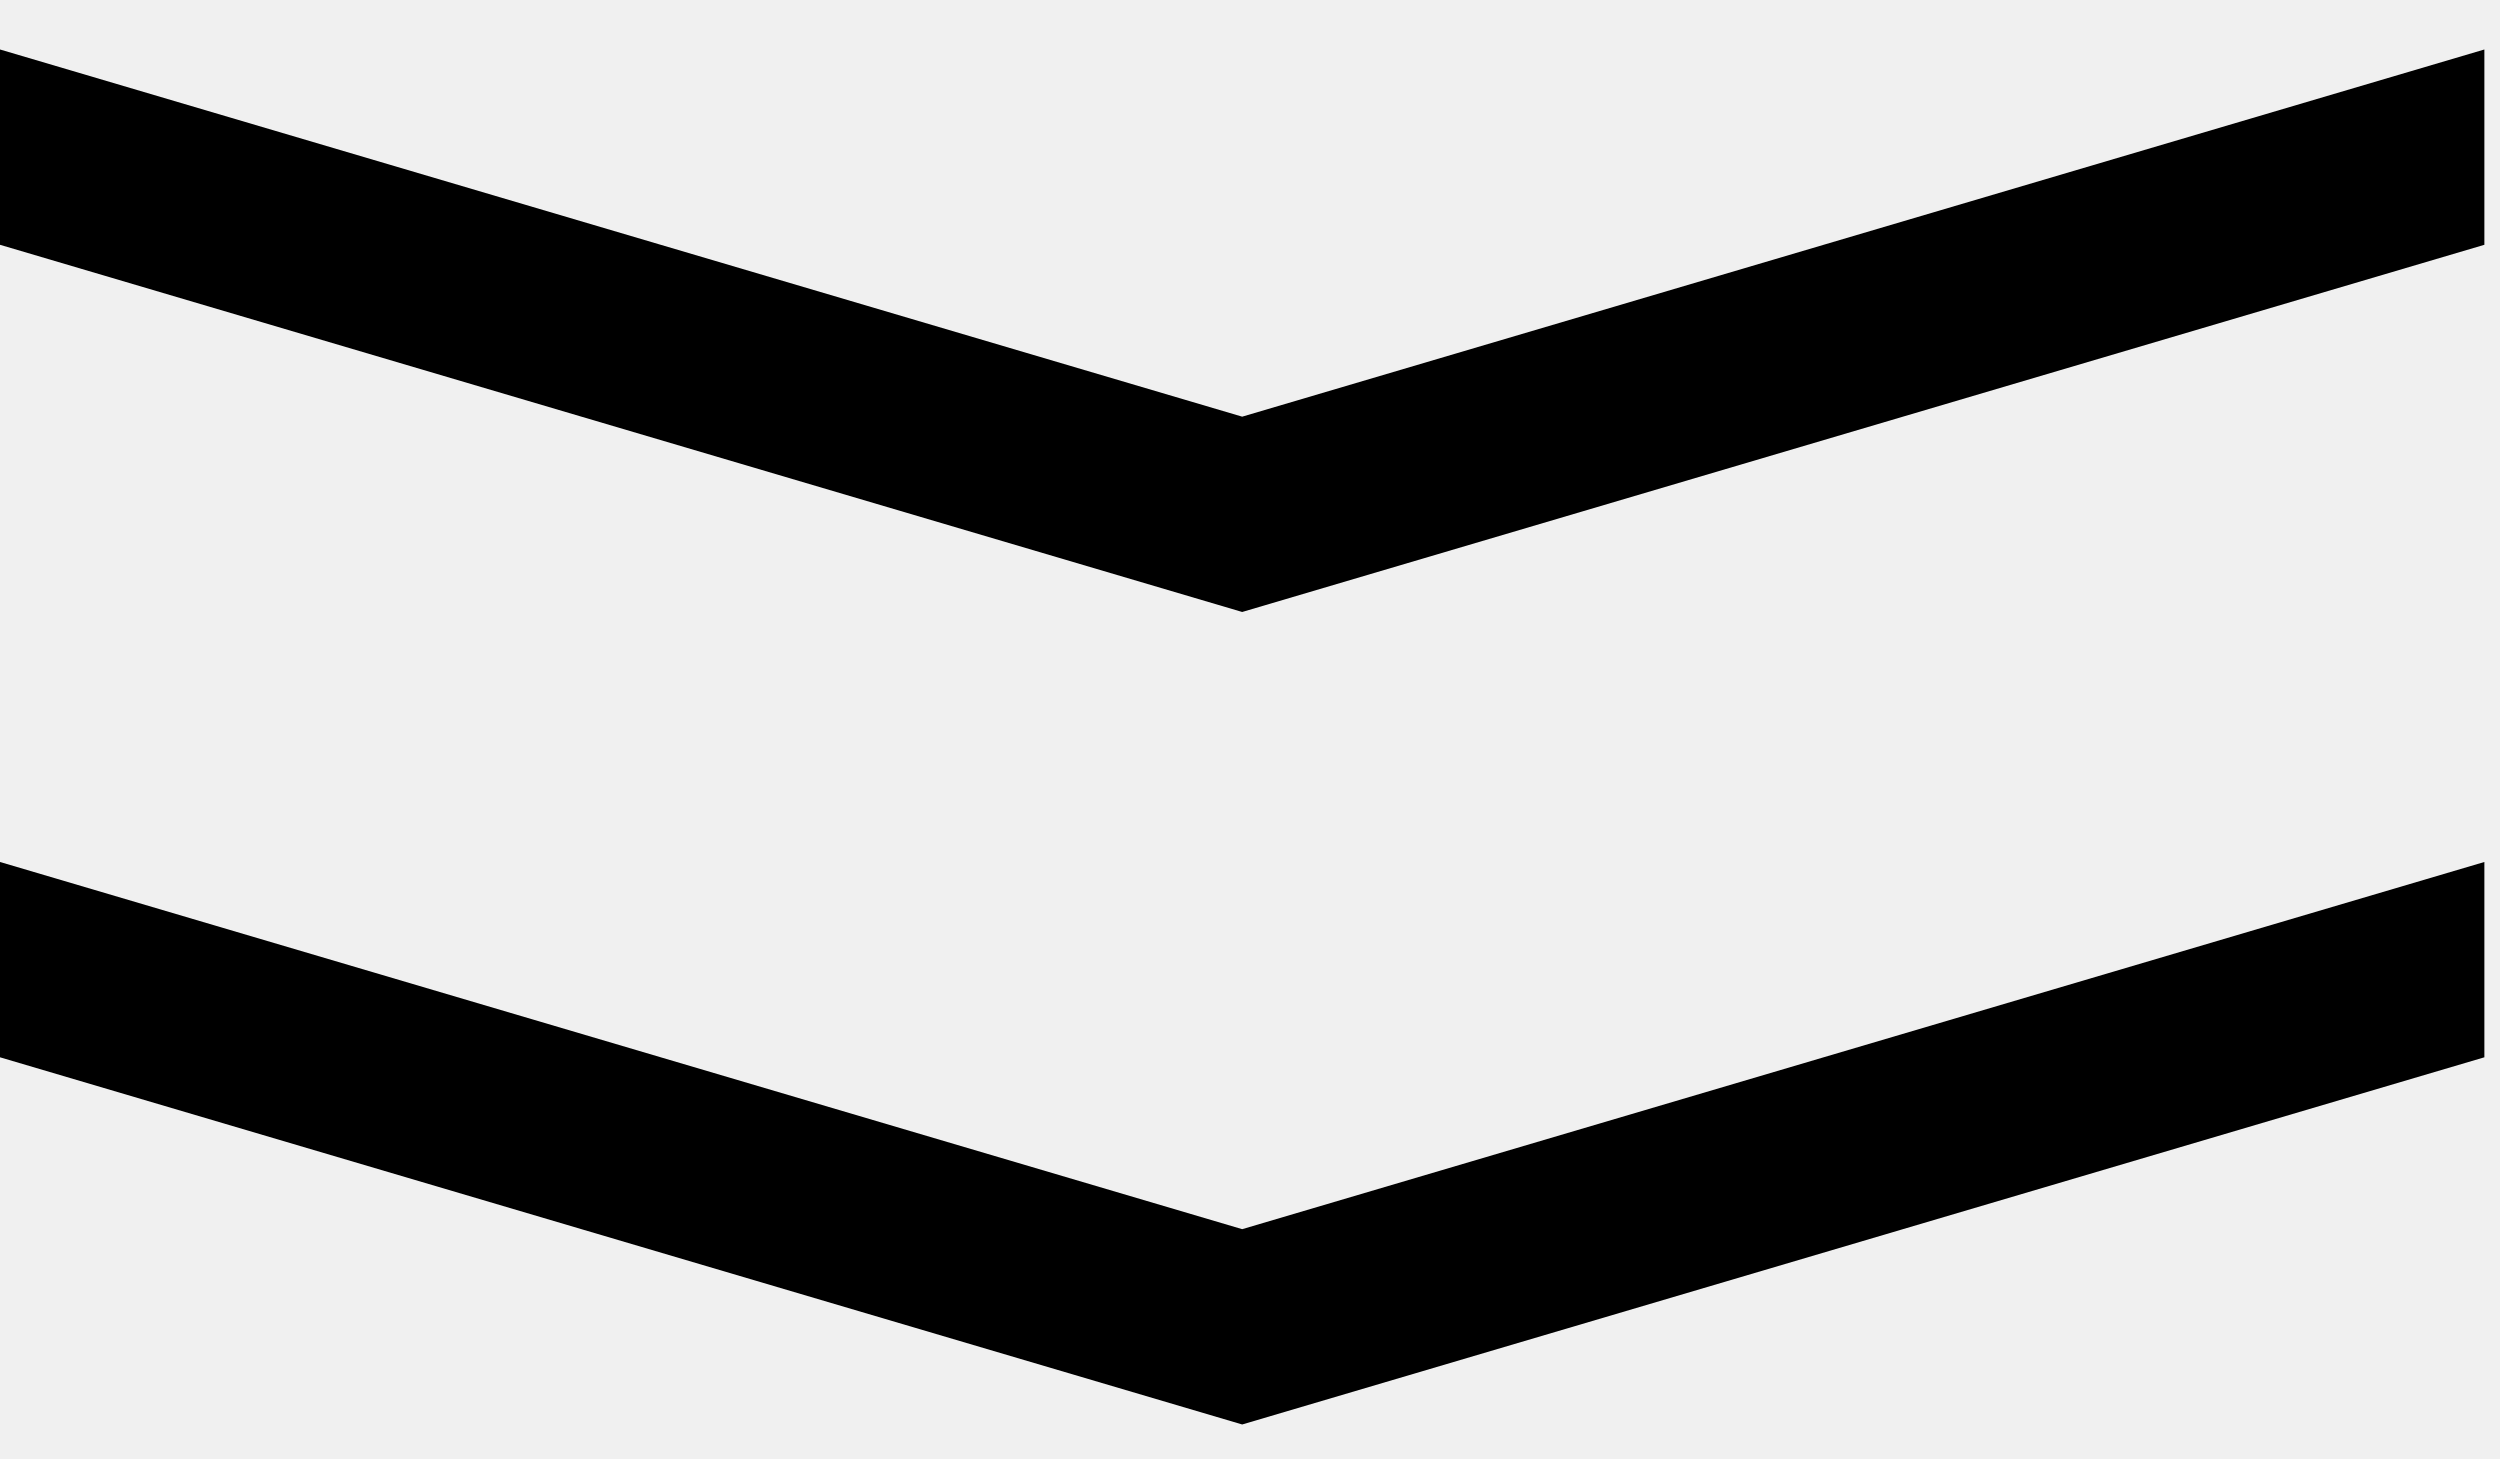
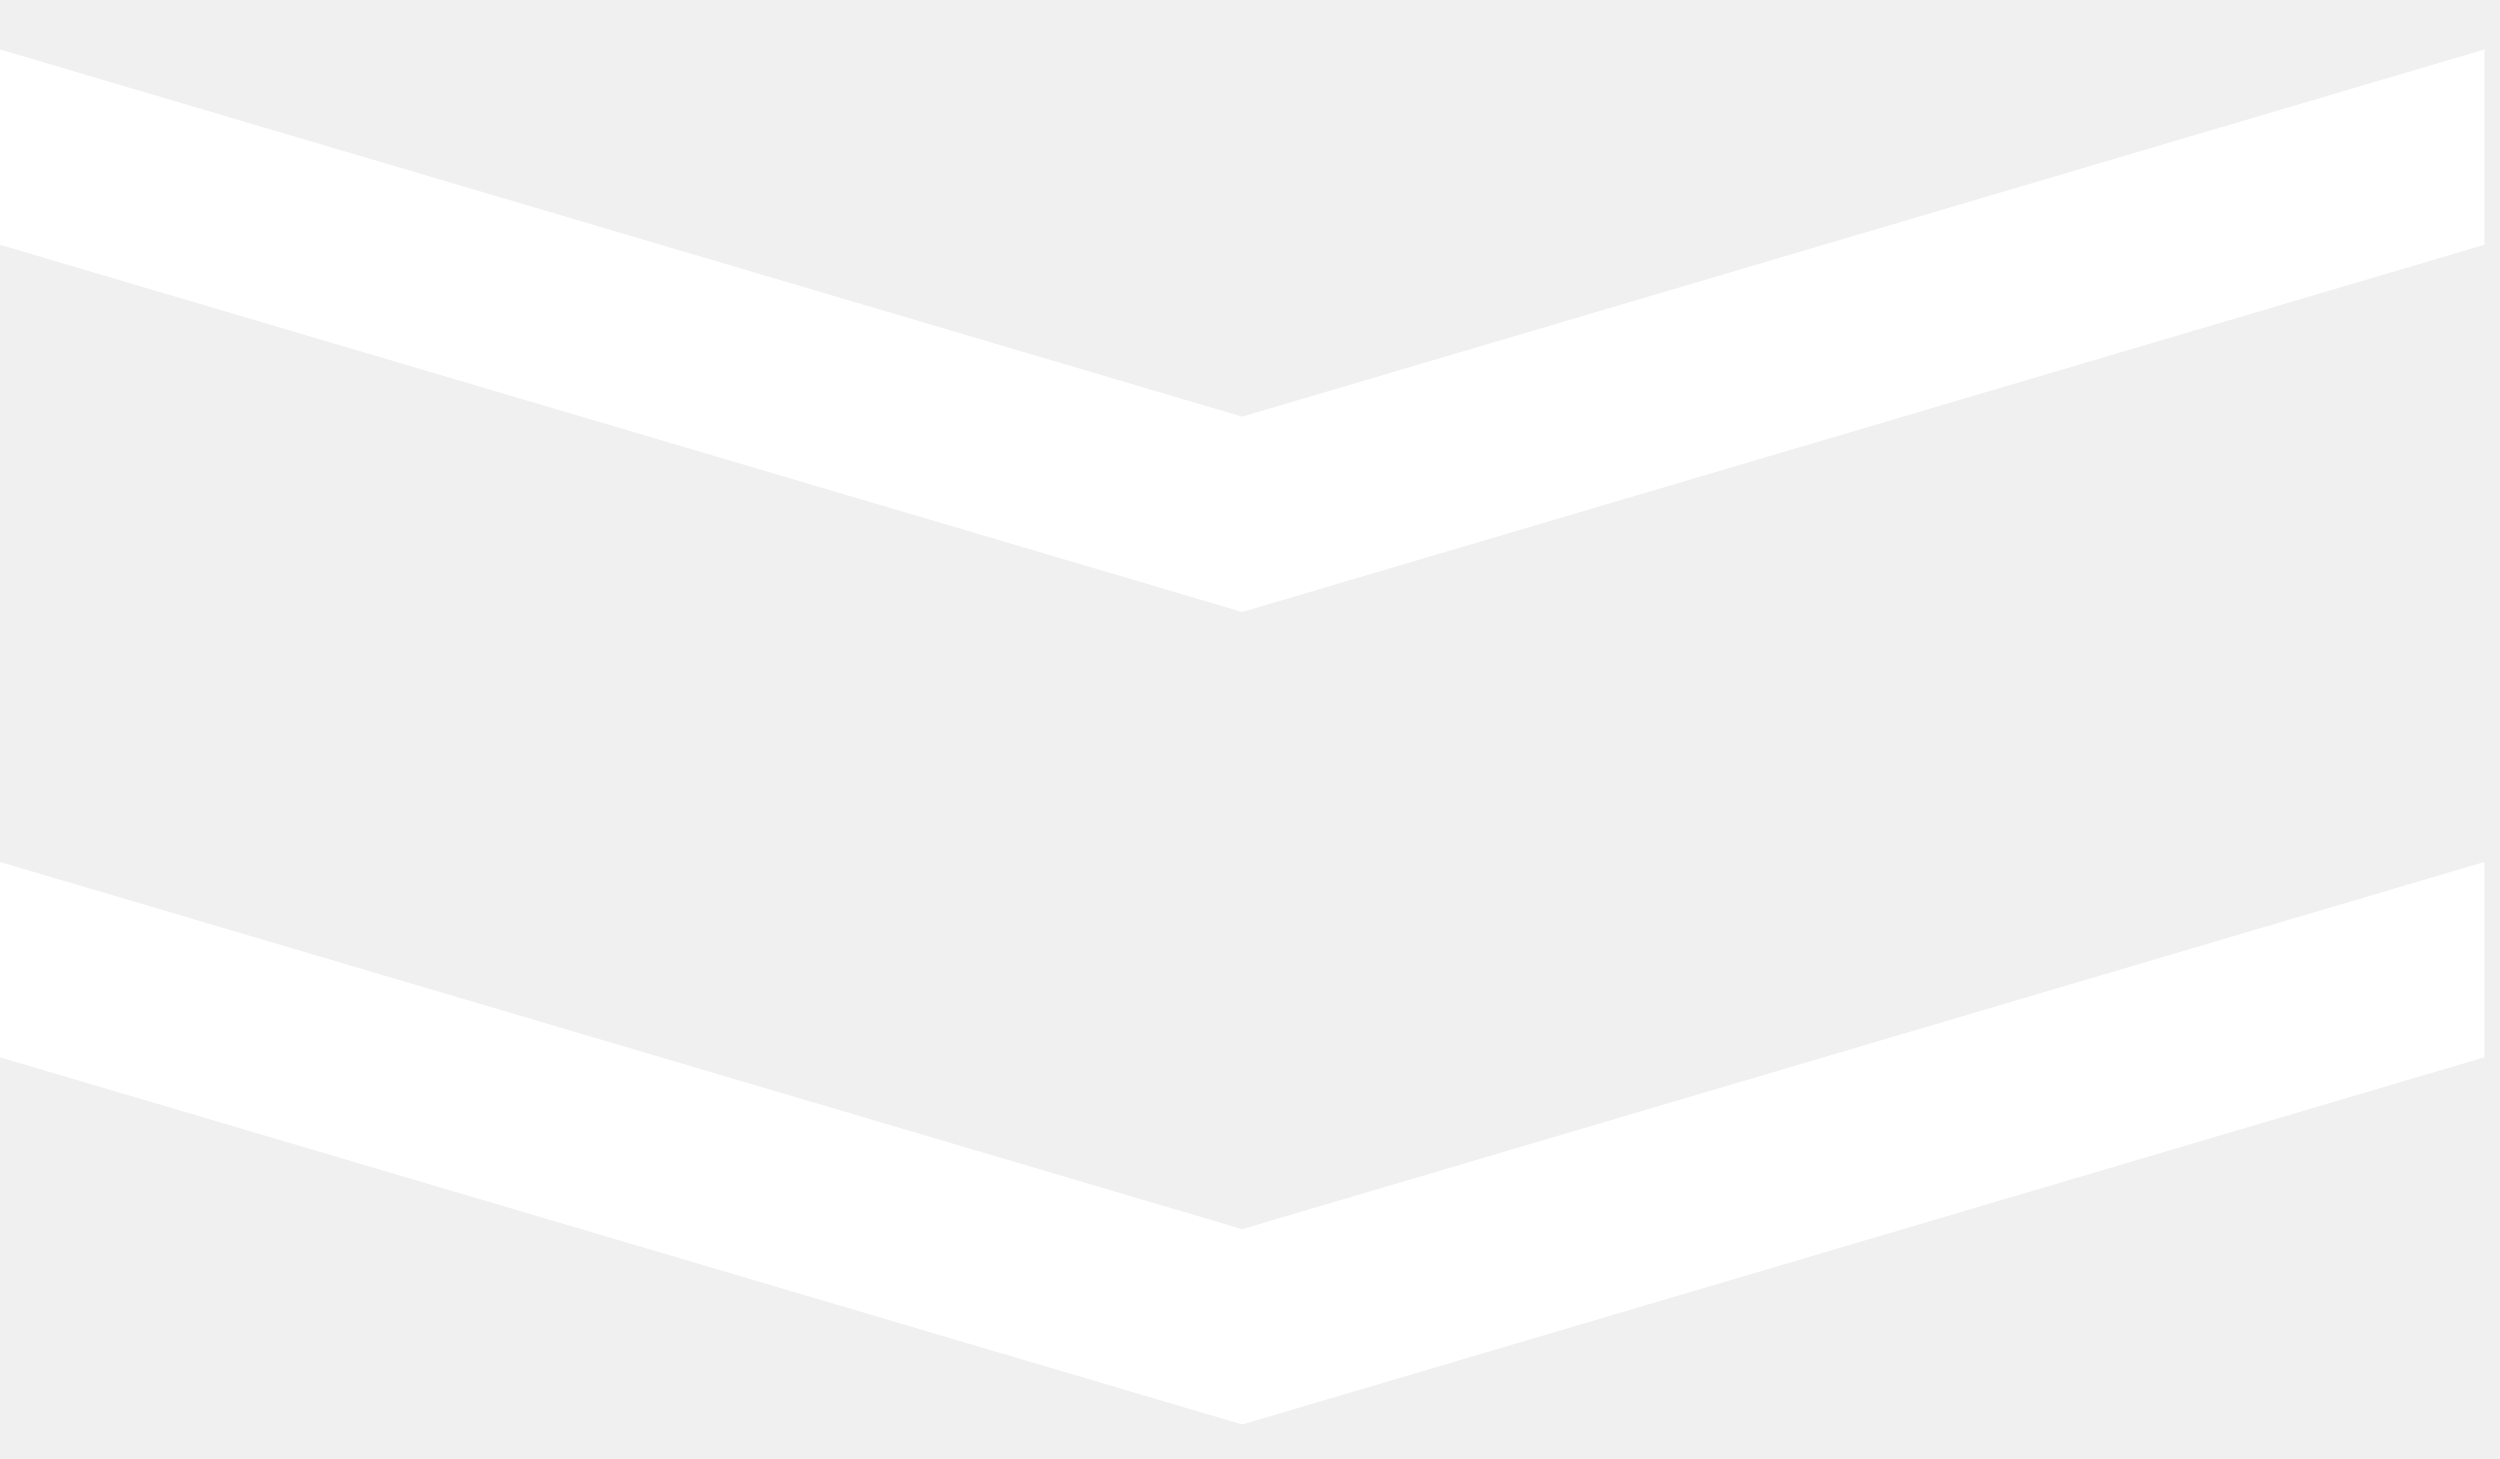
<svg xmlns="http://www.w3.org/2000/svg" width="48" height="28" viewBox="0 0 48 28" fill="none">
-   <path d="M-2.77977e-07 0.95L23.85 8L47.7 0.95L47.7 4.7L23.85 11.75L-4.41895e-07 4.7L-2.77977e-07 0.95ZM-9.59858e-07 16.55L23.85 23.6L47.7 16.55L47.7 20.3L23.85 27.35L-1.12378e-06 20.3L-9.59858e-07 16.55Z" fill="black" />
+   <path d="M-2.77977e-07 0.95L23.85 8L47.7 0.95L47.7 4.7L23.85 11.75L-4.41895e-07 4.7L-2.77977e-07 0.95ZM-9.59858e-07 16.55L23.85 23.6L47.7 16.55L47.7 20.3L23.85 27.35L-1.12378e-06 20.3L-9.59858e-07 16.55Z" fill="white" />
</svg>
